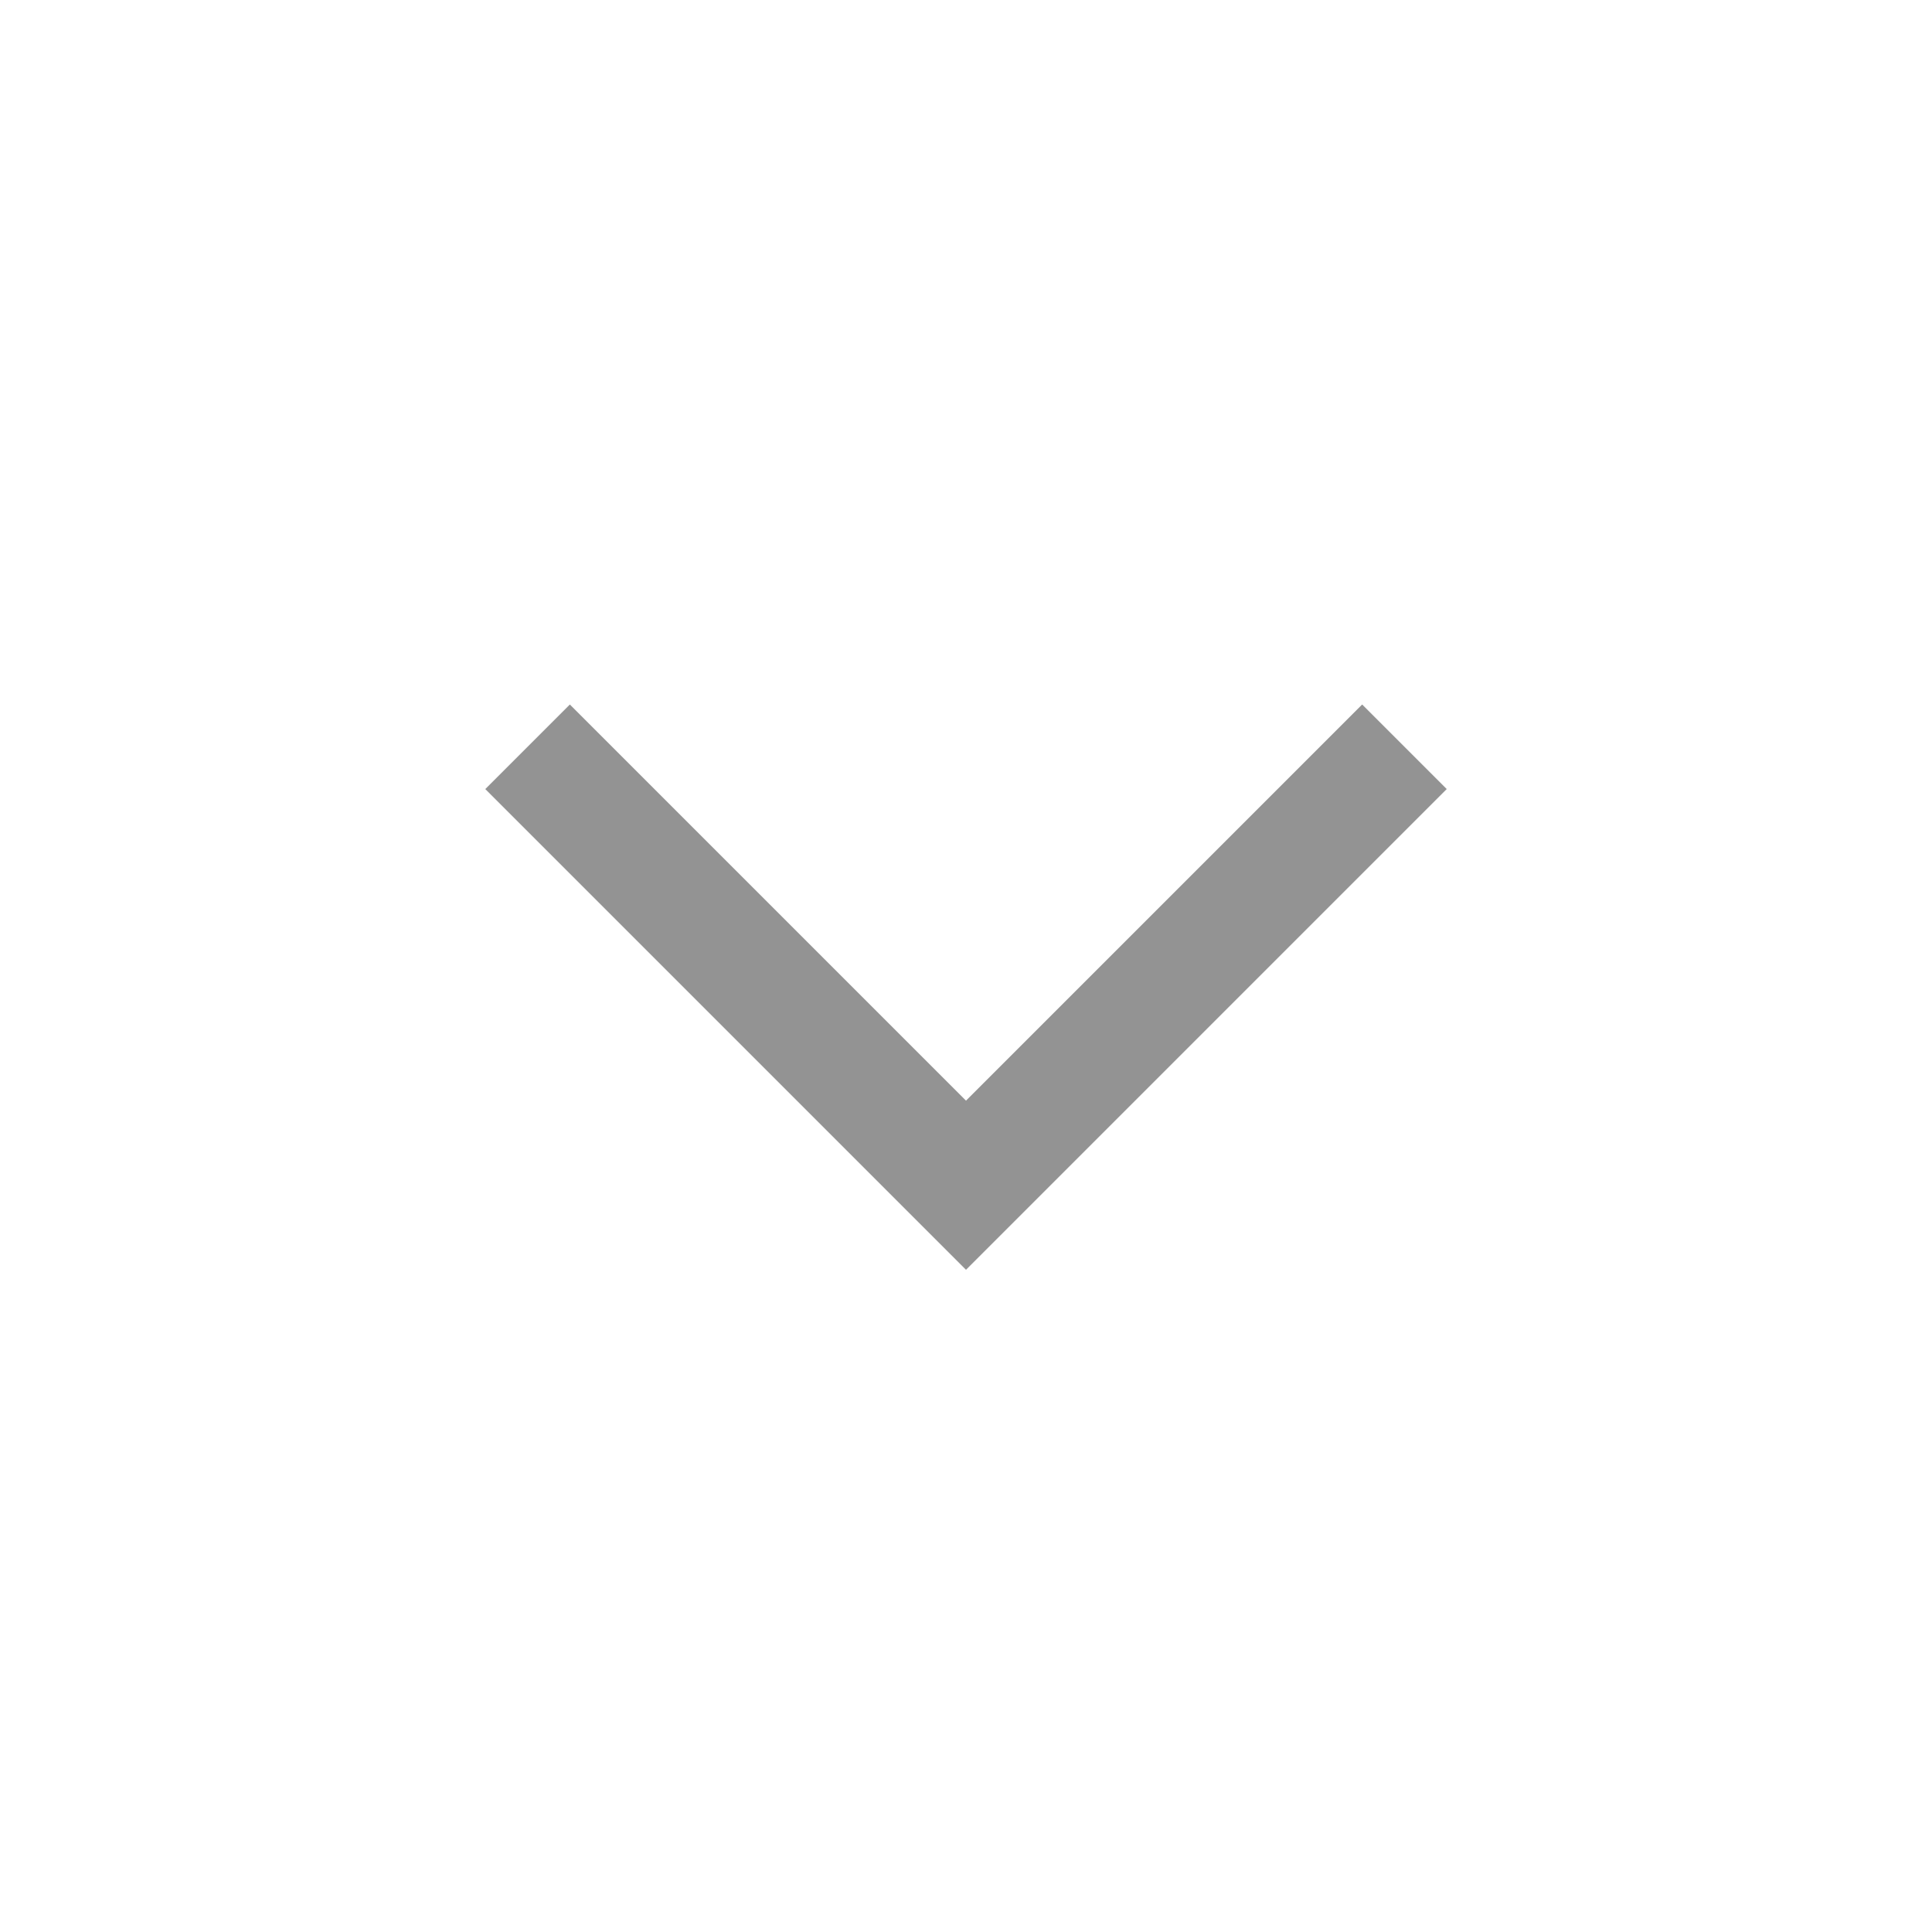
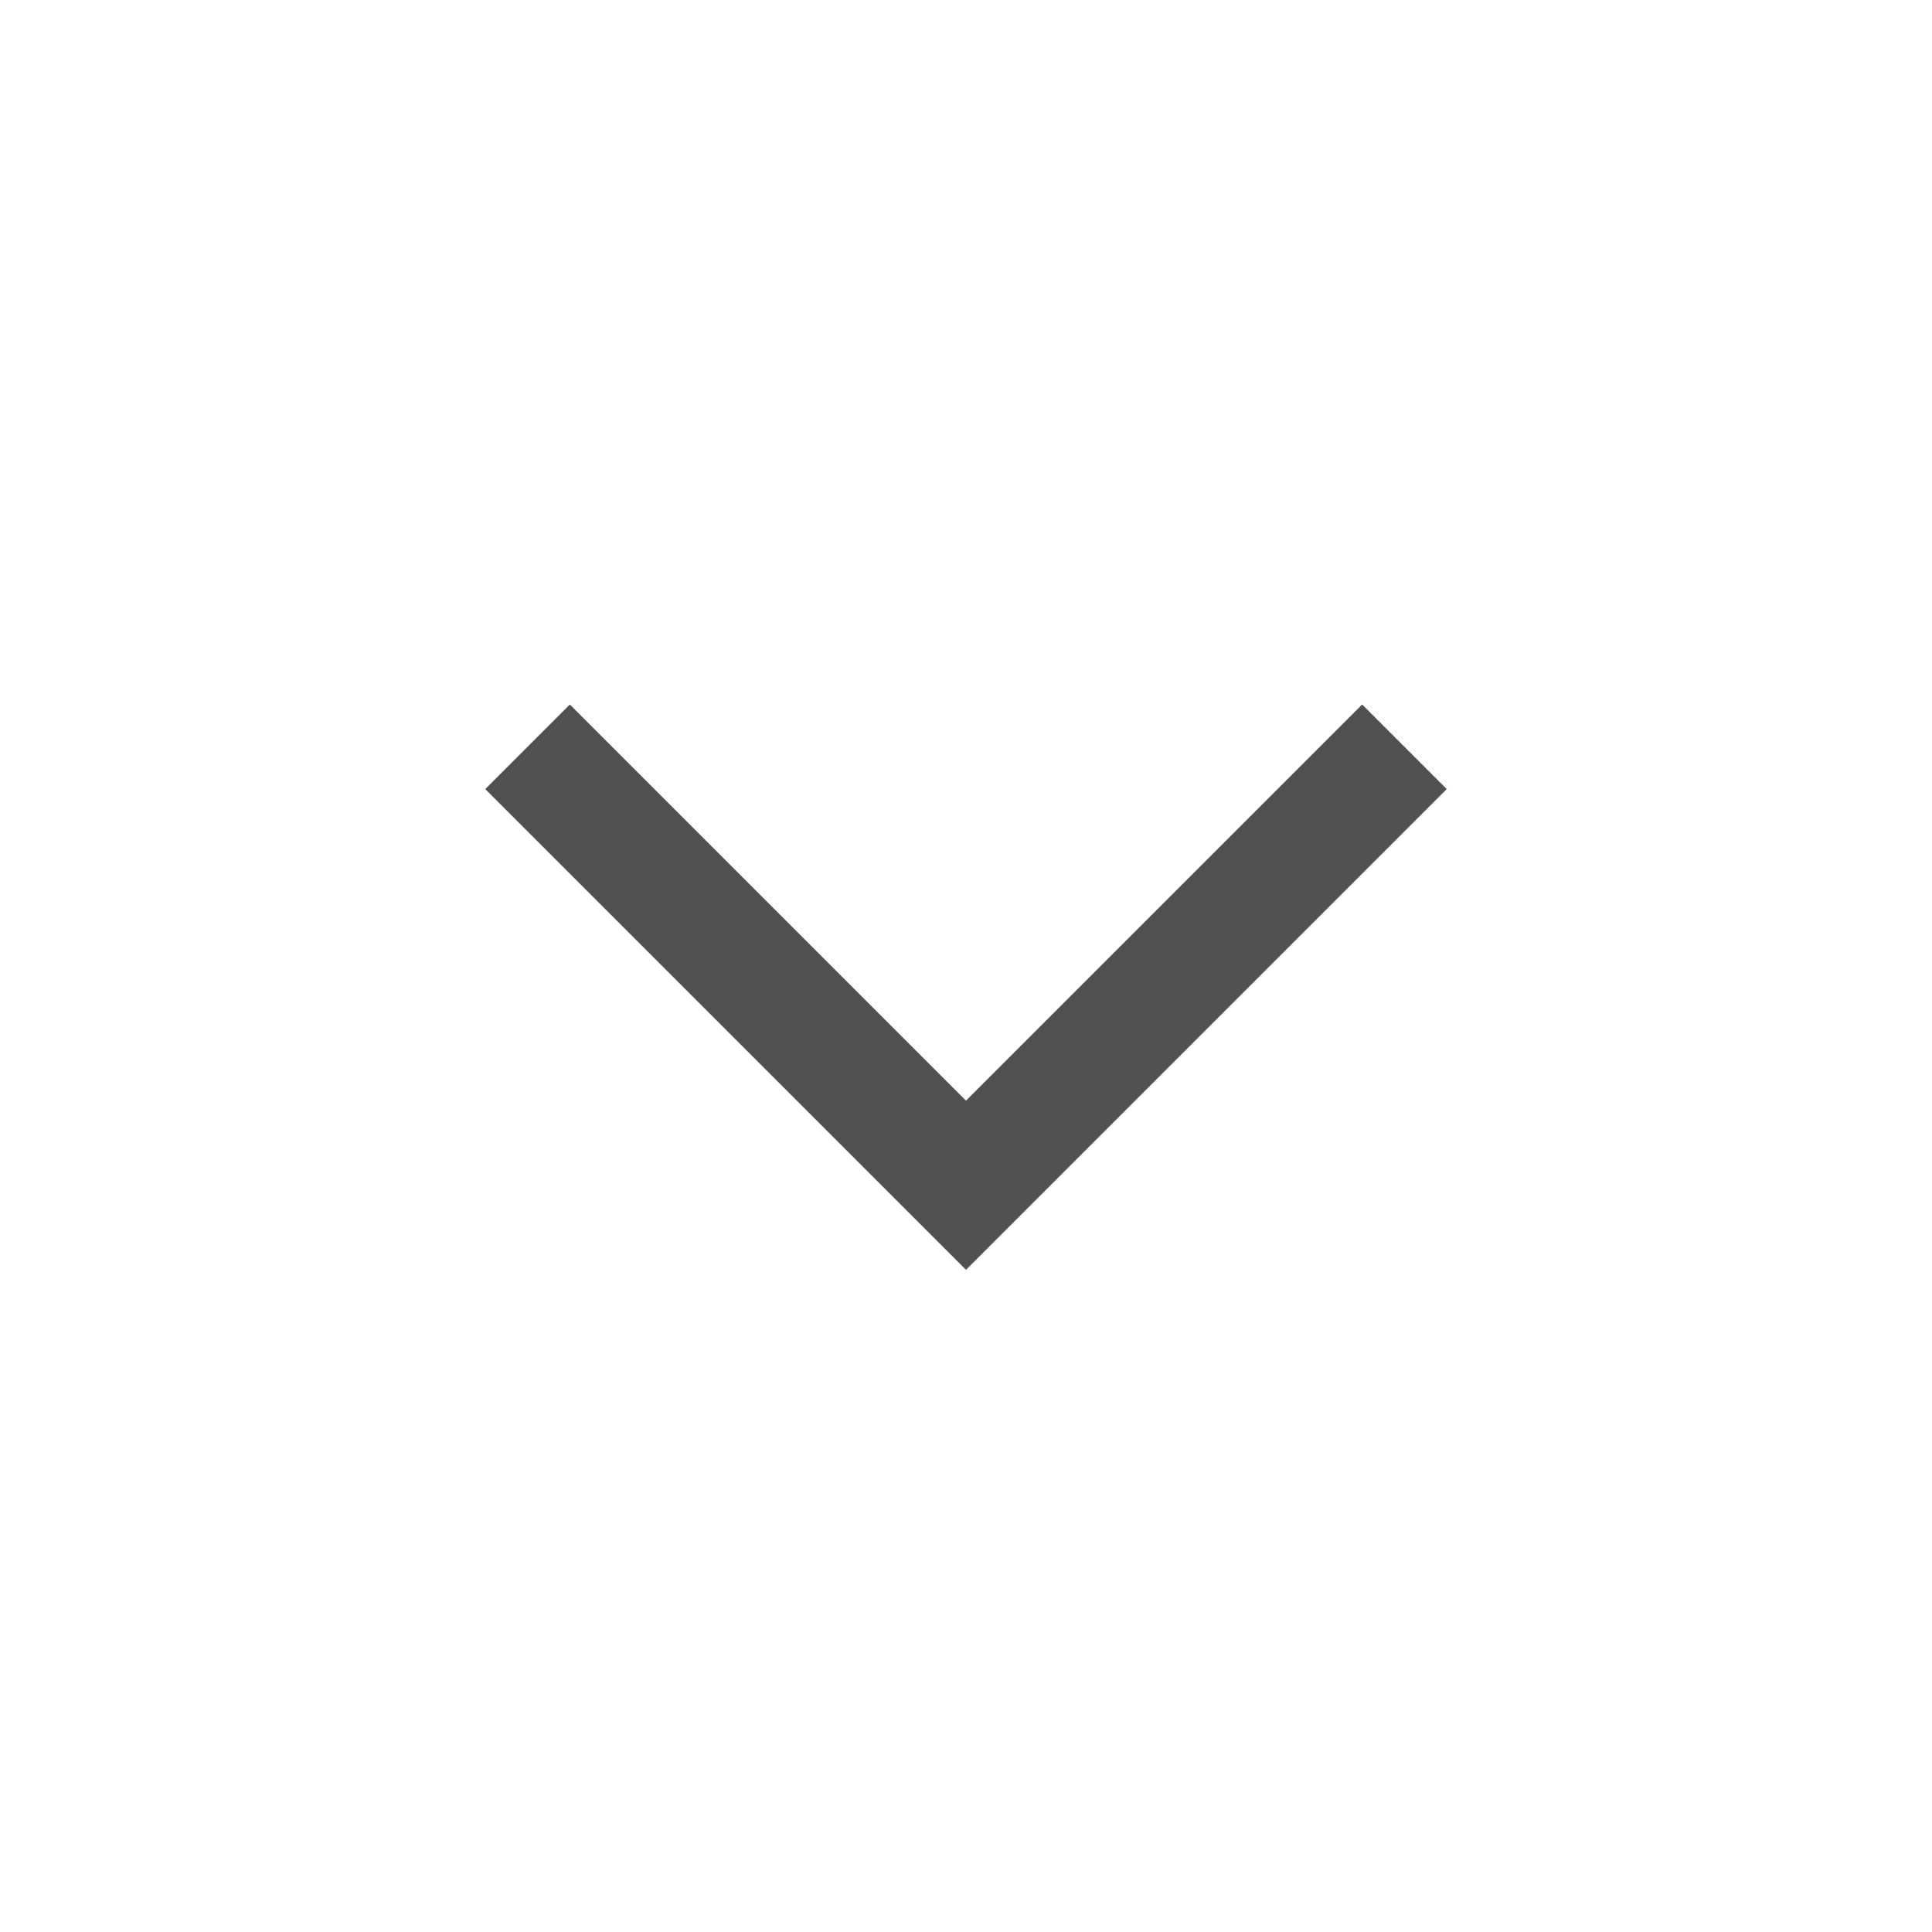
<svg xmlns="http://www.w3.org/2000/svg" version="1.1" id="Layer_1" x="0px" y="0px" width="595.276px" height="595.276px" viewBox="0.002 123.307 595.276 595.276" enable-background="new 0.002 123.307 595.276 595.276" xml:space="preserve">
-   <path id="Path_244" fill="none" stroke="#939393" stroke-width="36.85" stroke-miterlimit="10" d="M432.728,353.401  L297.64,488.489L162.553,353.401" />
+   <path id="Path_244" fill="none" stroke="#505050" stroke-width="36.85" stroke-miterlimit="10" d="M432.728,353.401  L297.64,488.489L162.553,353.401" />
</svg>
